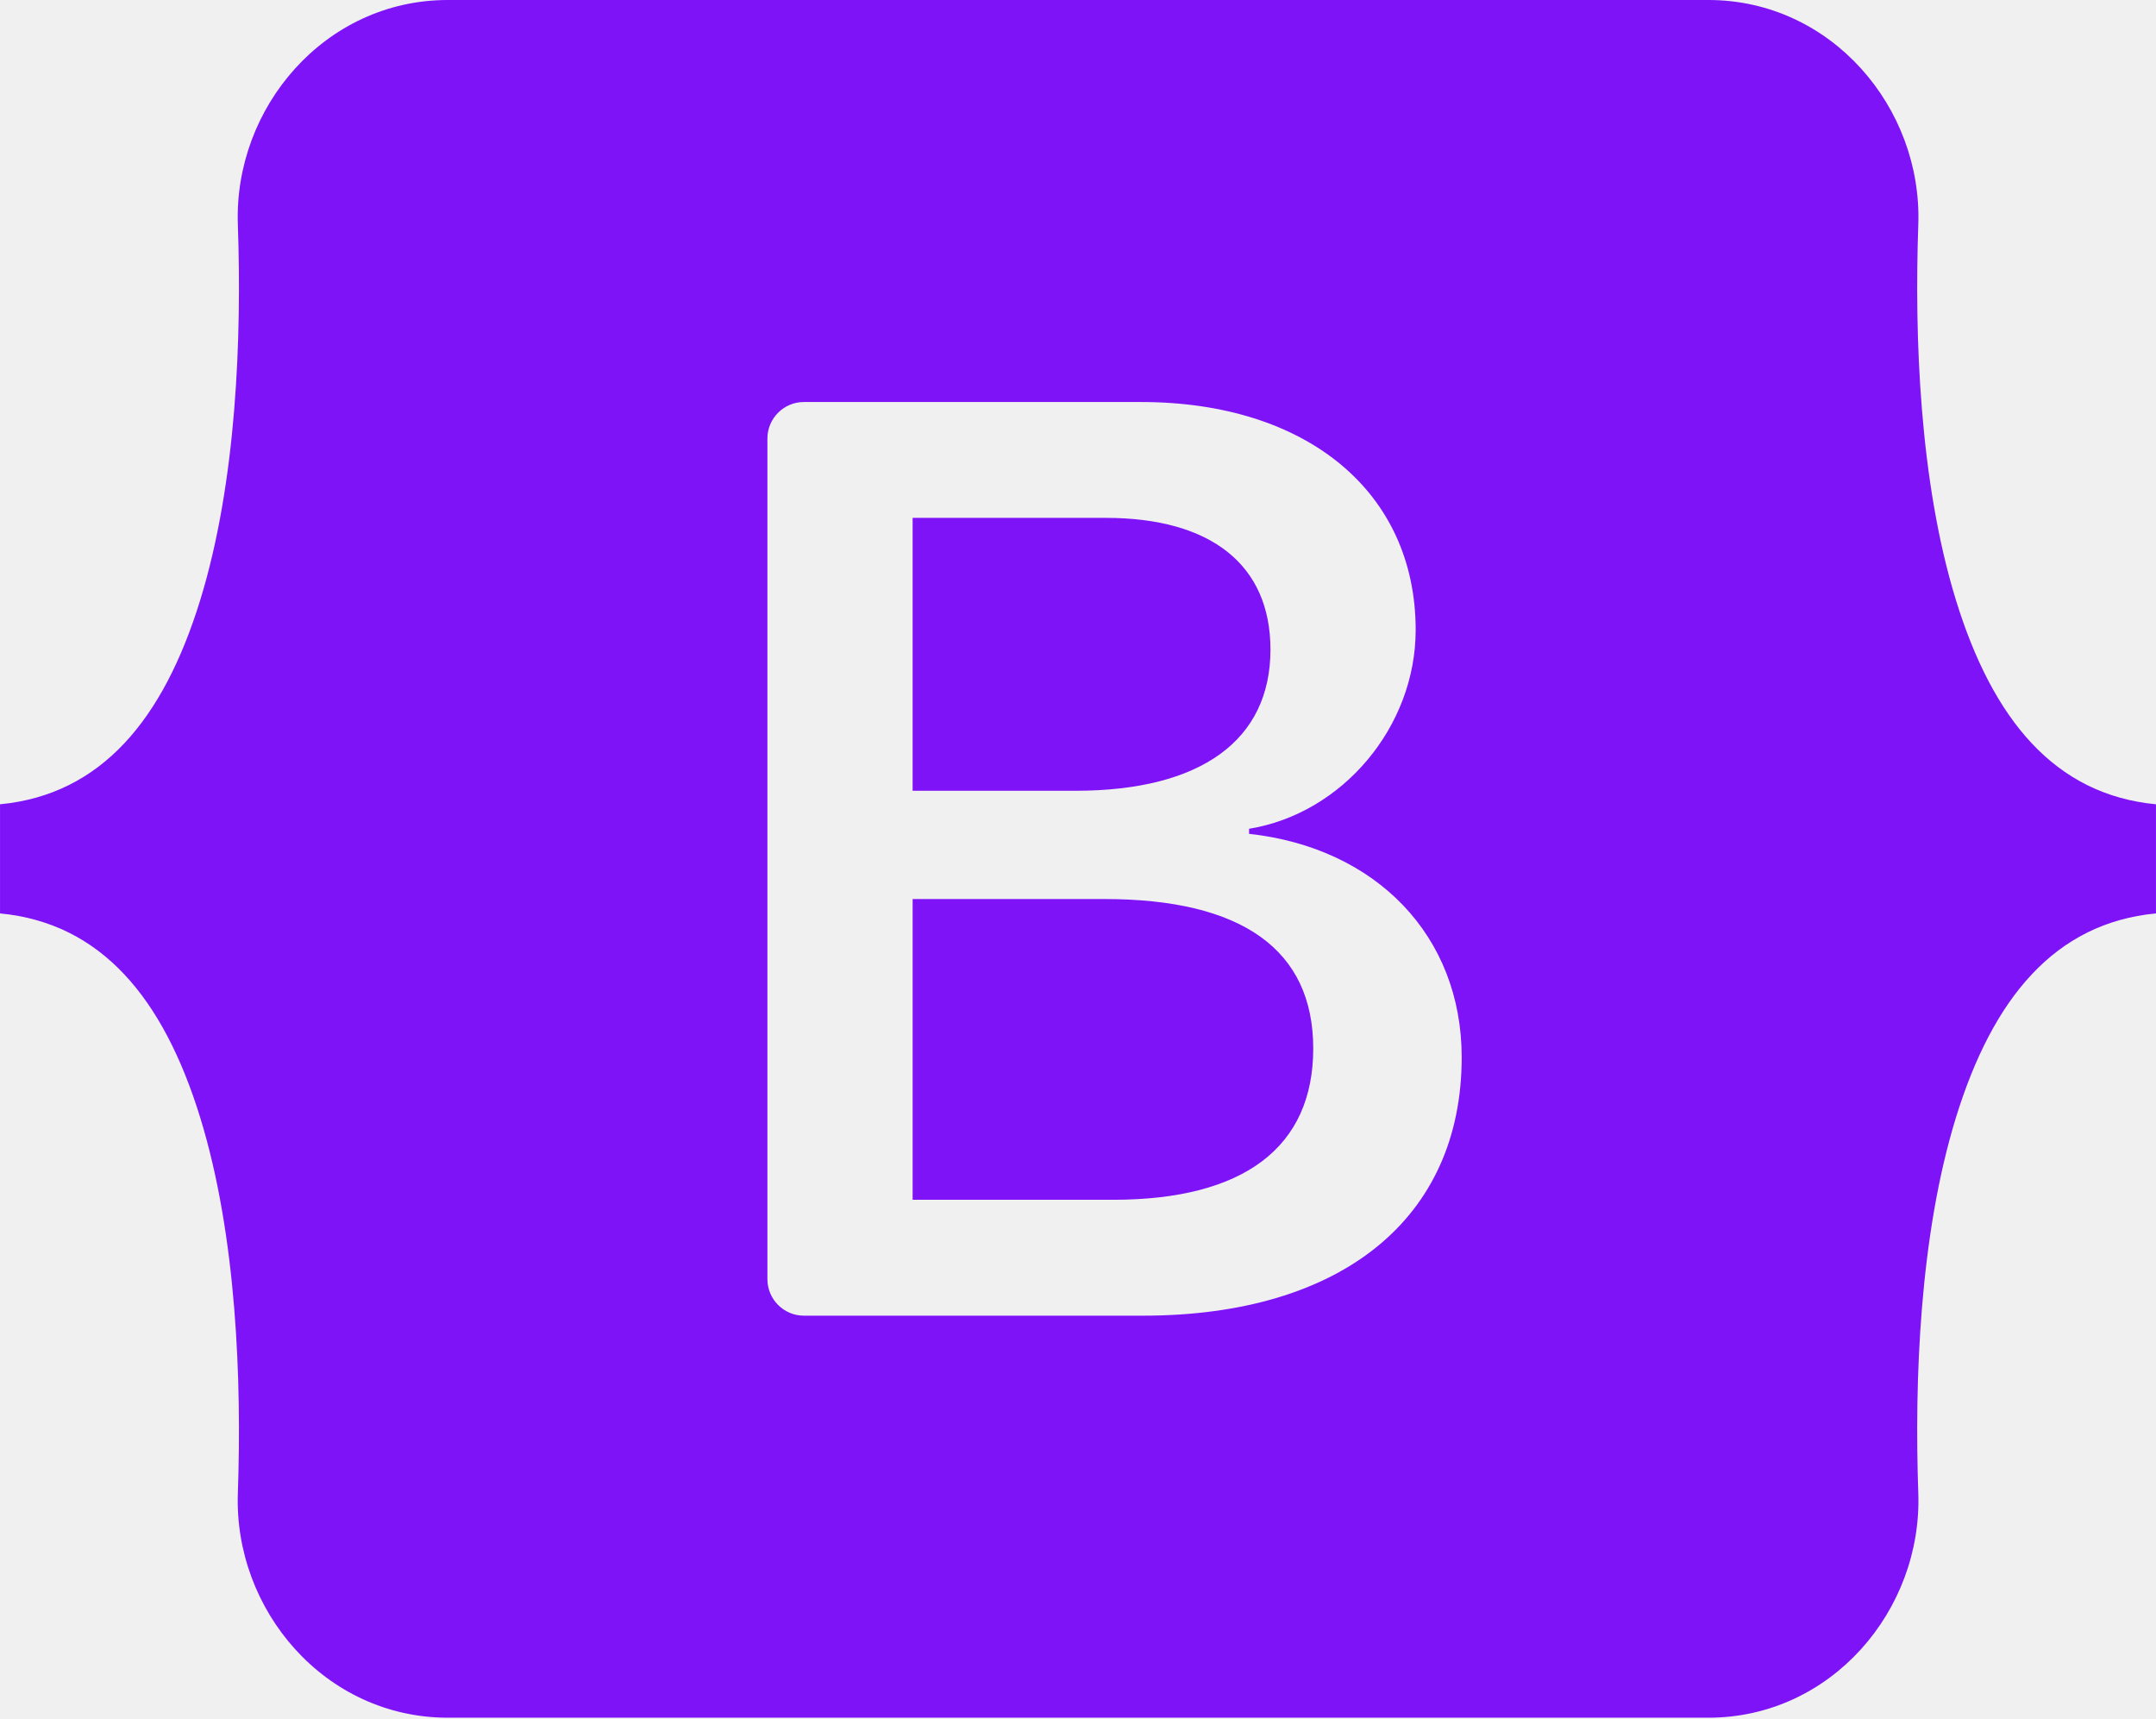
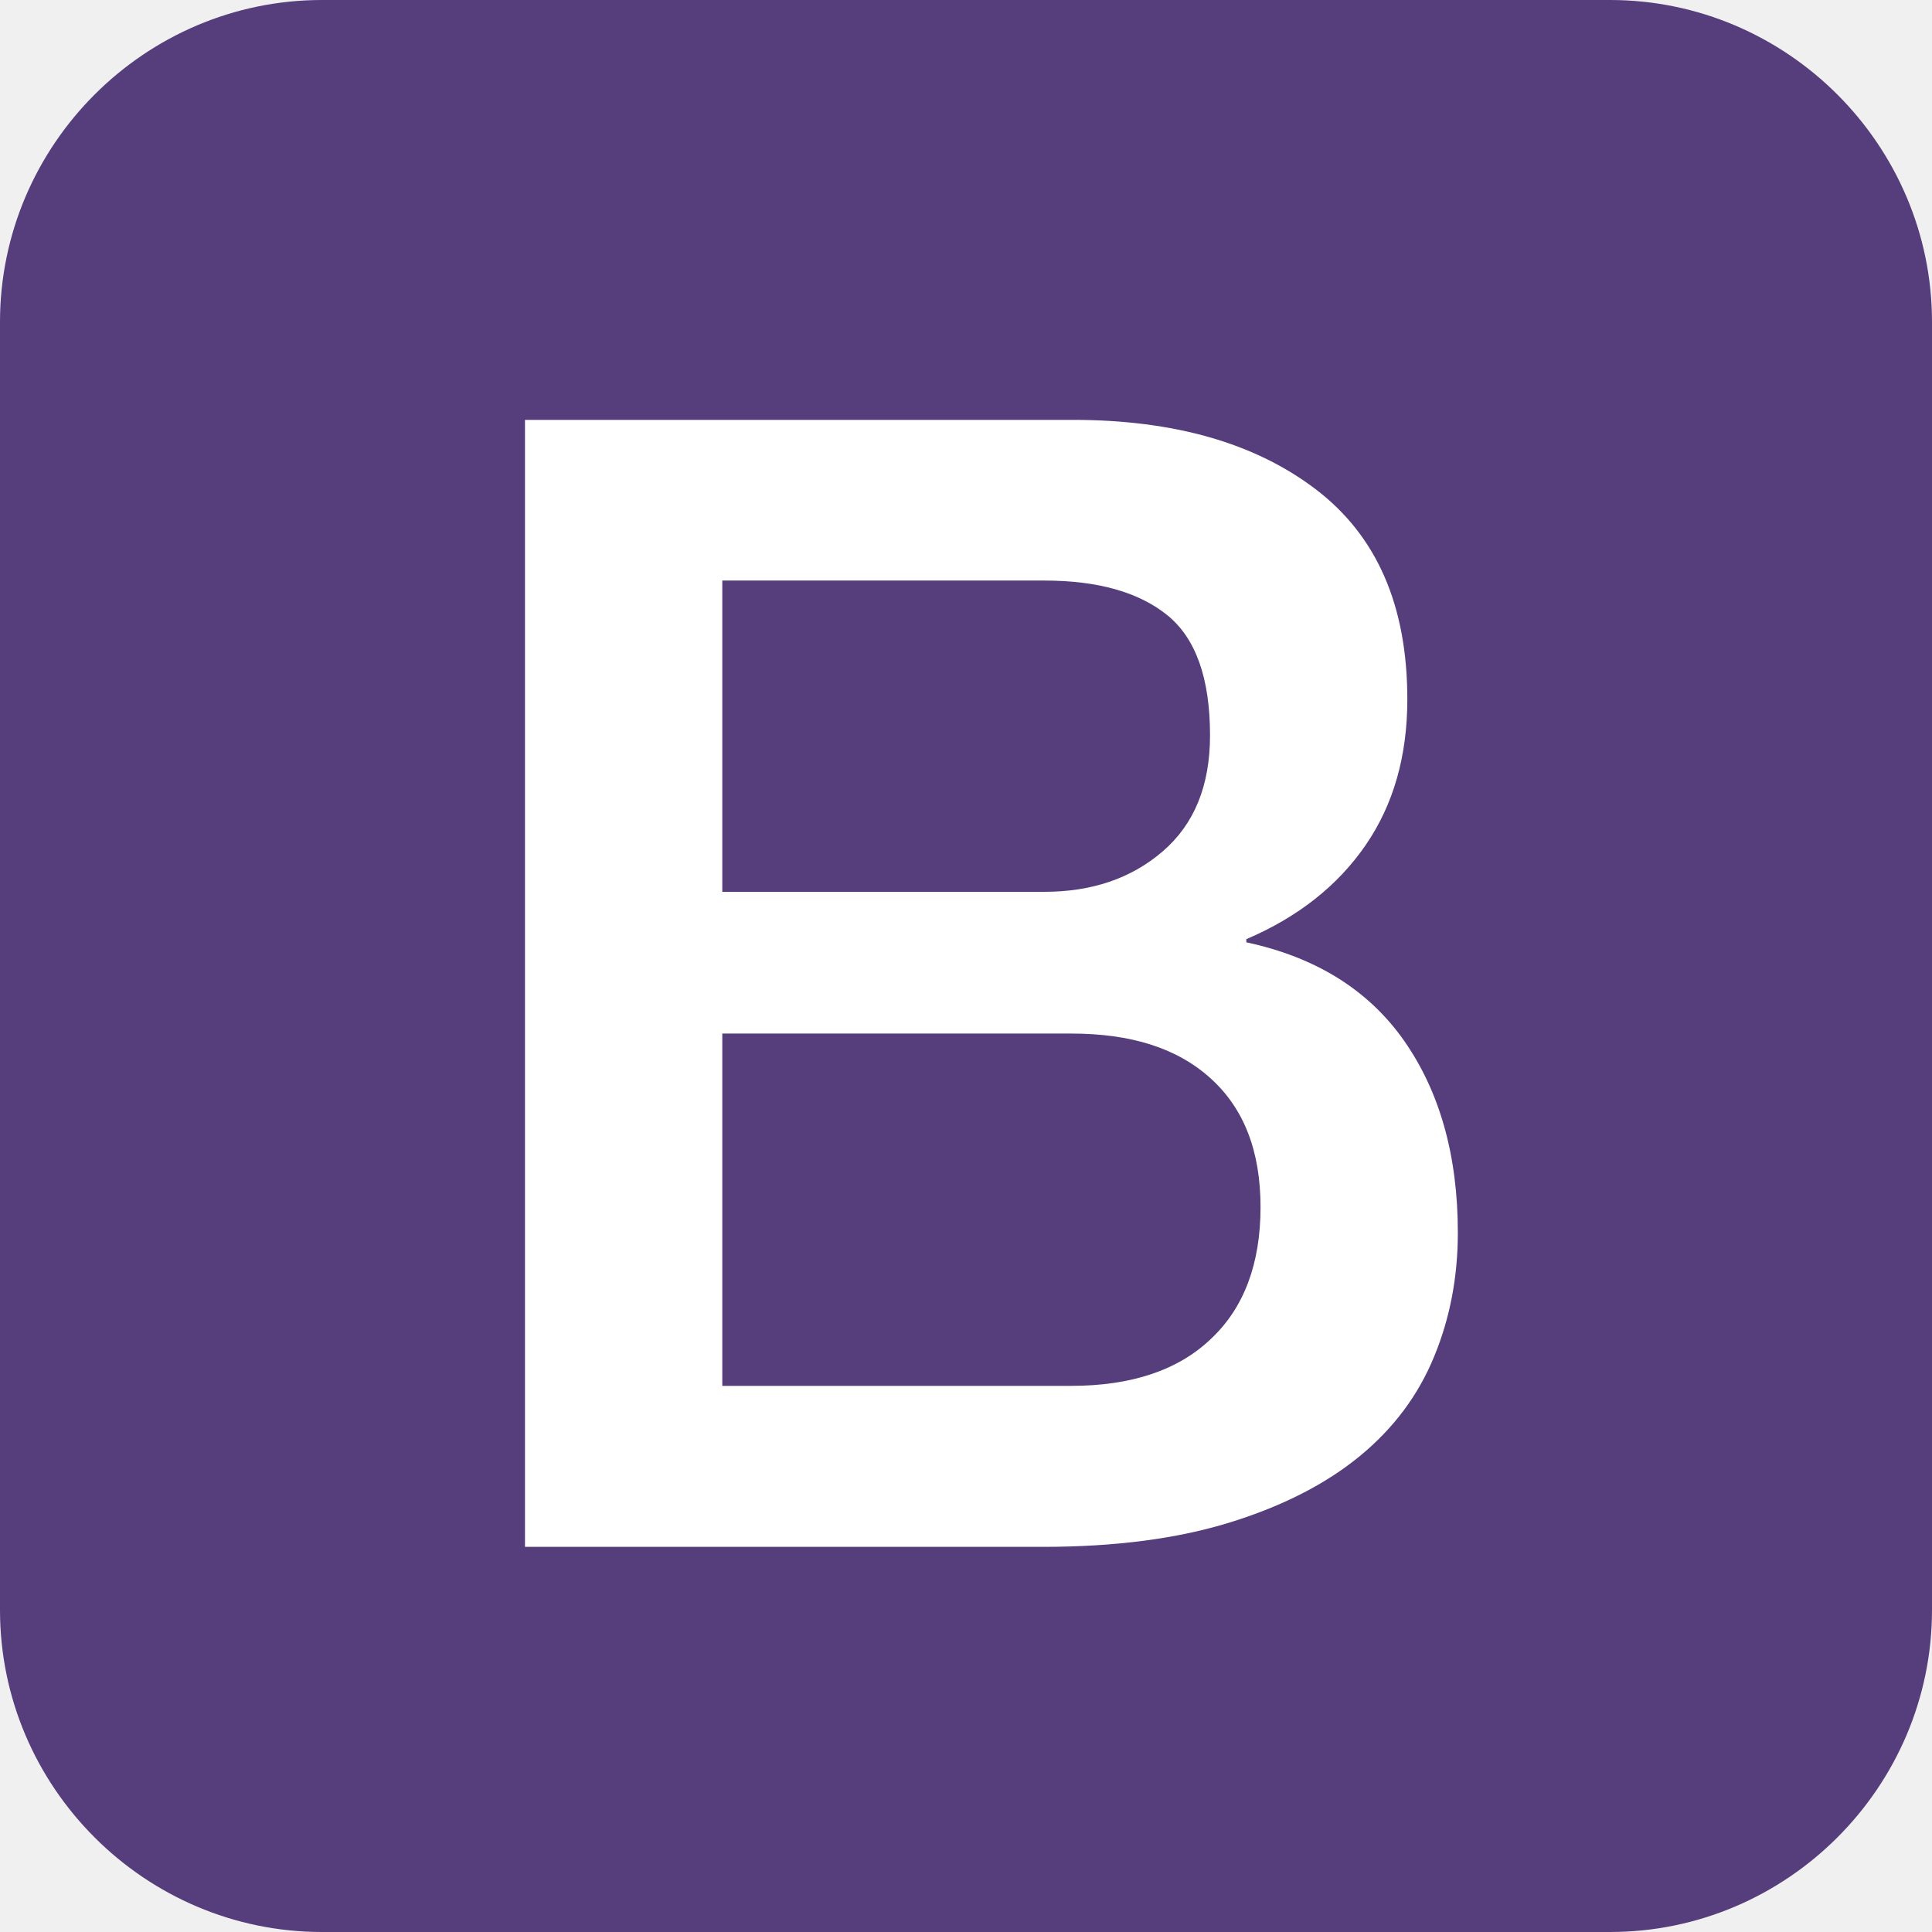
- <svg xmlns="http://www.w3.org/2000/svg" width="160.63" height="128" viewBox="0 0 256 204">
-   <path fill="#7E13F8" d="M53.172 0C38.565 0 27.756 12.785 28.24 26.65c.465 13.32-.139 30.573-4.482 44.642C19.402 85.402 12.034 94.34 0 95.488v12.956c12.034 1.148 19.402 10.086 23.758 24.197c4.343 14.069 4.947 31.32 4.482 44.641c-.484 13.863 10.325 26.65 24.934 26.65h149.673c14.608 0 25.414-12.785 24.93-26.65c-.464-13.32.139-30.572 4.482-44.641c4.359-14.11 11.707-23.05 23.741-24.197V95.488c-12.034-1.148-19.382-10.086-23.74-24.196c-4.344-14.067-4.947-31.321-4.483-44.642C228.261 12.787 217.455 0 202.847 0H53.17zM173.56 125.533c0 19.092-14.24 30.67-37.872 30.67h-40.23a4.34 4.34 0 0 1-4.338-4.339V52.068a4.34 4.34 0 0 1 4.339-4.34h39.999c19.705 0 32.637 10.675 32.637 27.063c0 11.503-8.7 21.801-19.783 23.604v.601c15.089 1.655 25.248 12.104 25.248 26.537m-42.26-64.05h-22.937v32.4h19.32c14.934 0 23.17-6.014 23.17-16.764c0-10.073-7.082-15.636-19.552-15.636m-22.937 45.256v35.705h23.782c15.548 0 23.786-6.239 23.786-17.965c0-11.728-8.467-17.742-24.786-17.742h-22.782z" />
+ <svg xmlns="http://www.w3.org/2000/svg" viewBox="0 0 612 612">
+   <g>
+     <path fill="#563D7C" d="M612 510c0 56.1-45.9 102-102 102H102C45.9 612 0 566.1 0 510V102C0 45.9 45.9 0 102 0h408c56.1 0 102 45.9 102 102v408z" />
+     <path fill="#FFF" d="M166.3 133h173.5c32 0 57.7 7.3 77 22s29 36.8 29 66.5c0 18-4.4 33.4-13.2 46.2-8.8 12.8-21.4 22.8-37.8 29.8v1c22 4.7 38.7 15.1 50 31.2 11.3 16.2 17 36.4 17 60.8 0 14-2.5 27.1-7.5 39.2-5 12.2-12.8 22.7-23.5 31.5s-24.3 15.8-41 21-36.5 7.8-59.5 7.8h-164V133zm62.5 149.5h102c15 0 27.5-4.2 37.5-12.8s15-20.8 15-36.8c0-18-4.5-30.7-13.5-38s-22-11-39-11h-102v98.6zm0 156.5h110.5c19 0 33.8-4.9 44.2-14.8 10.5-9.8 15.8-23.8 15.8-41.8 0-17.7-5.2-31.2-15.8-40.8s-25.2-14.2-44.2-14.2H228.8V439z" />
+   </g>
</svg>
